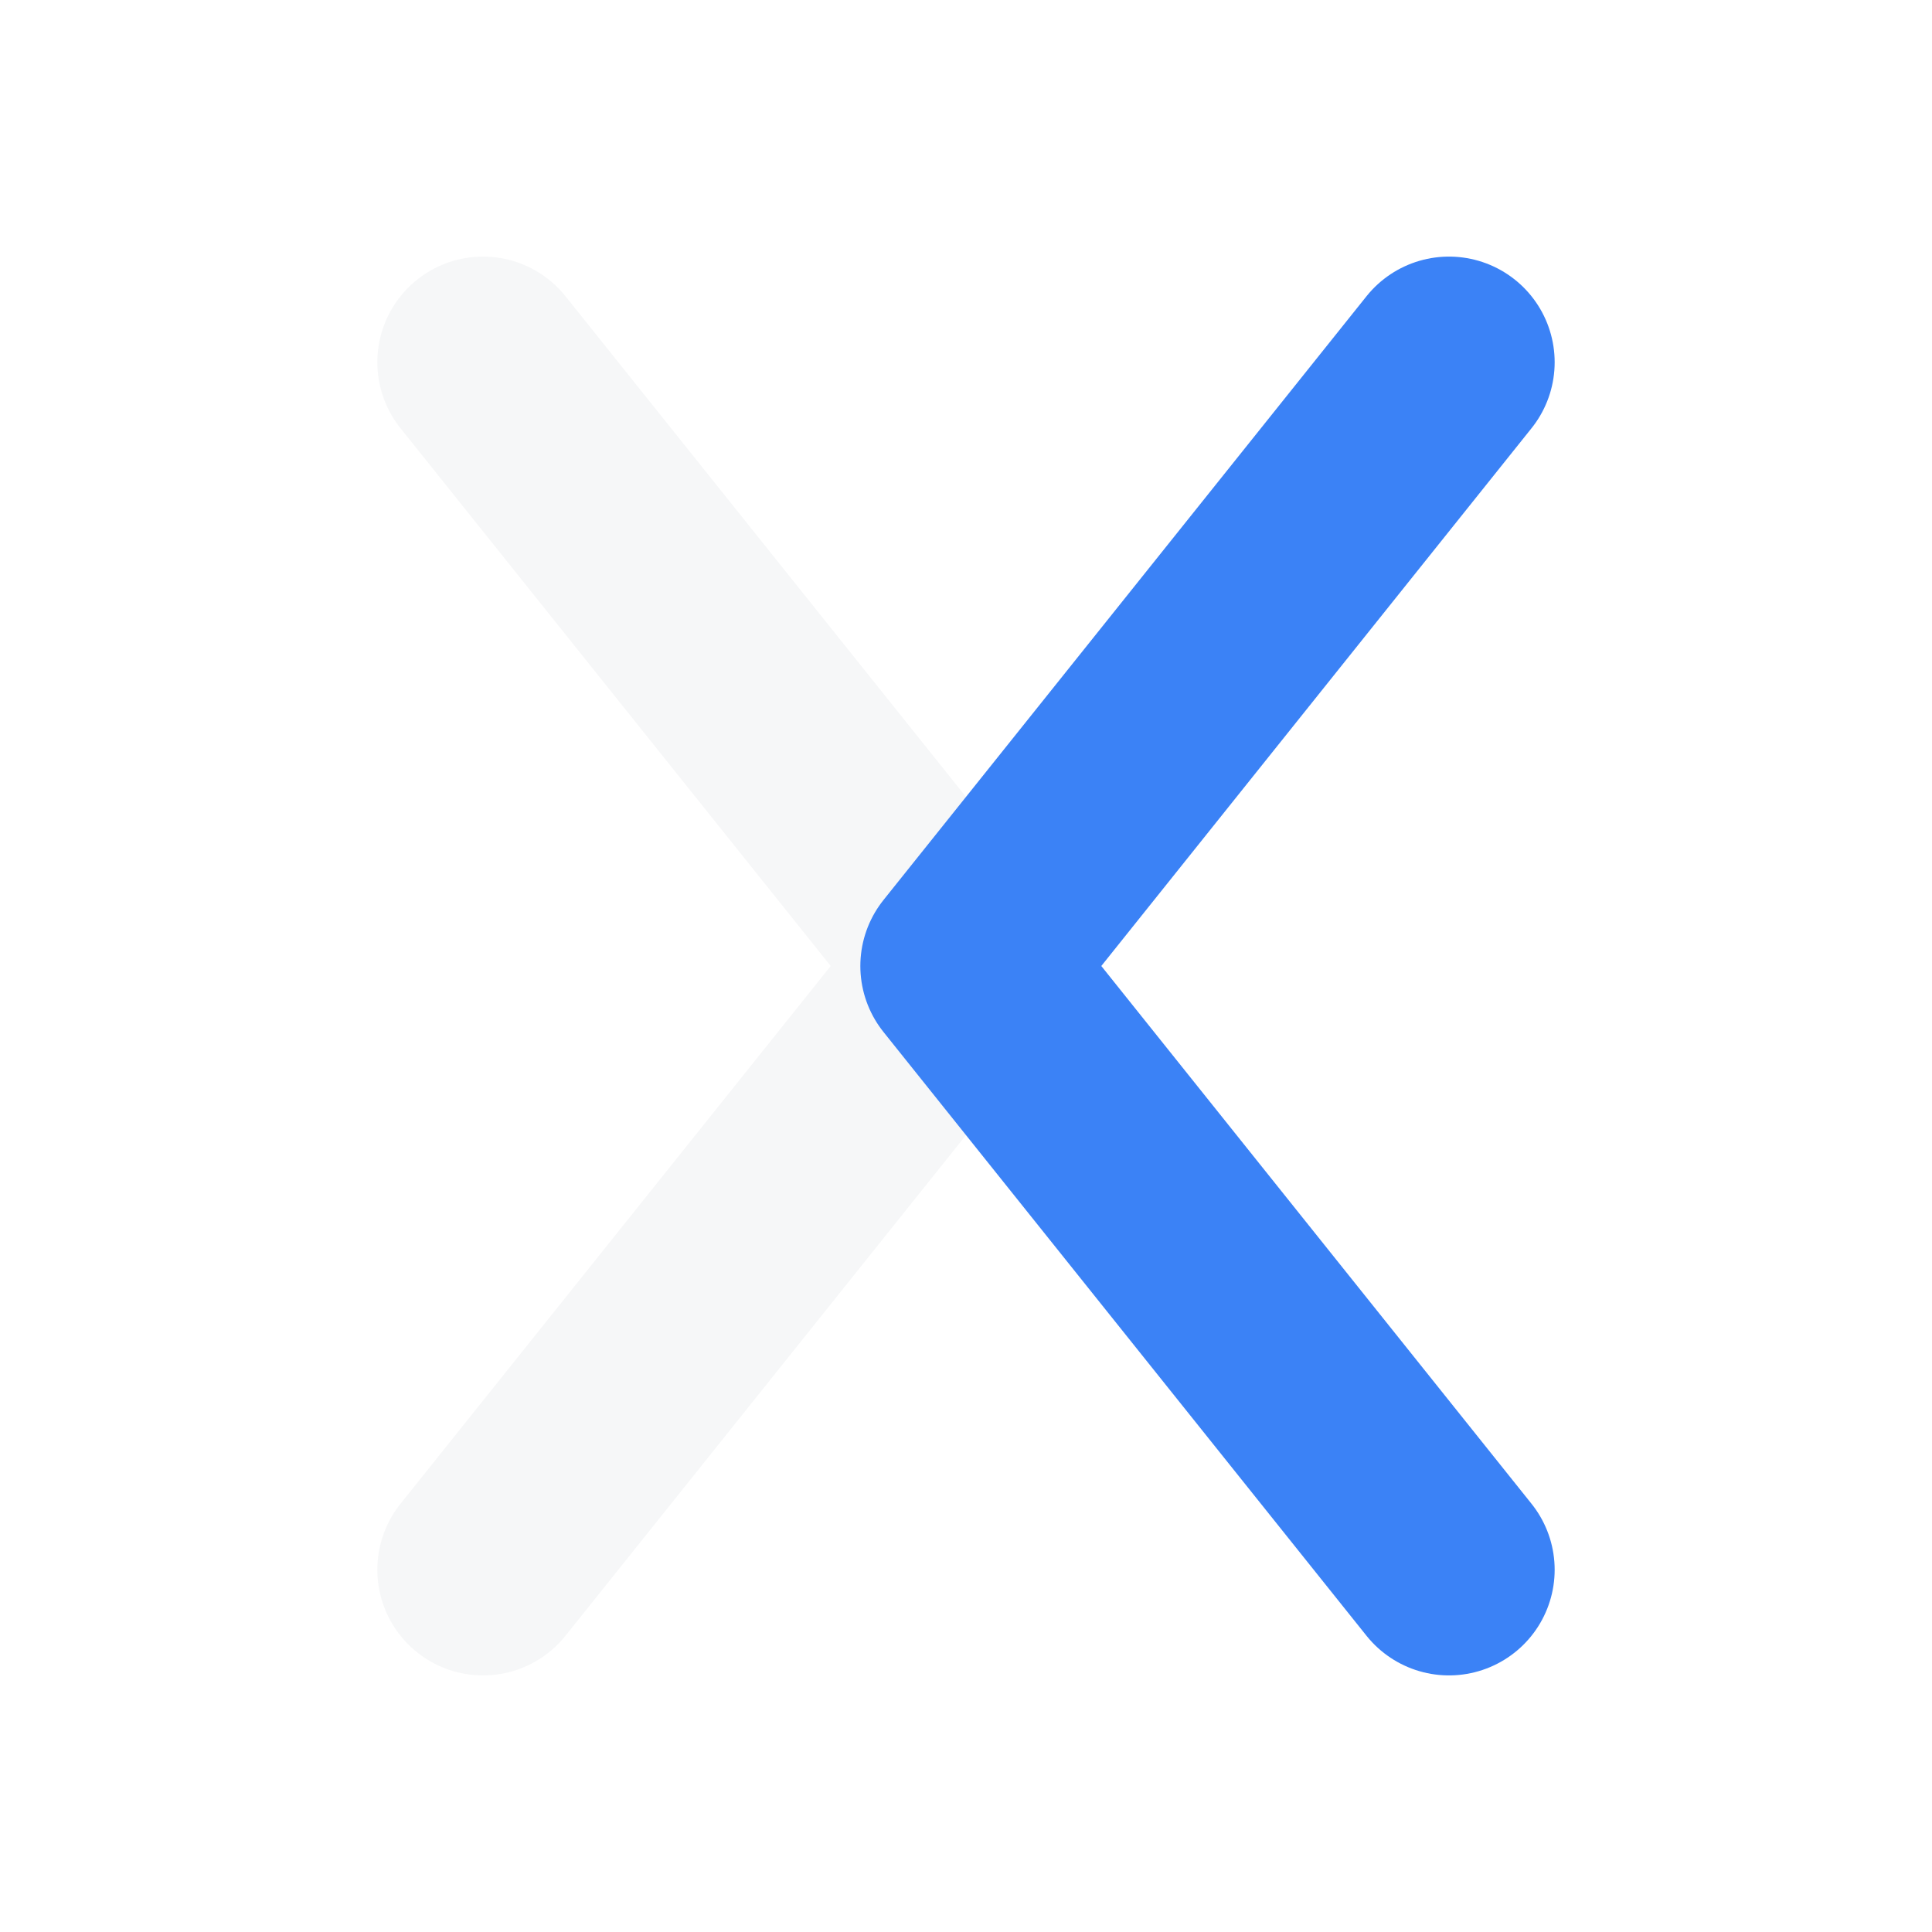
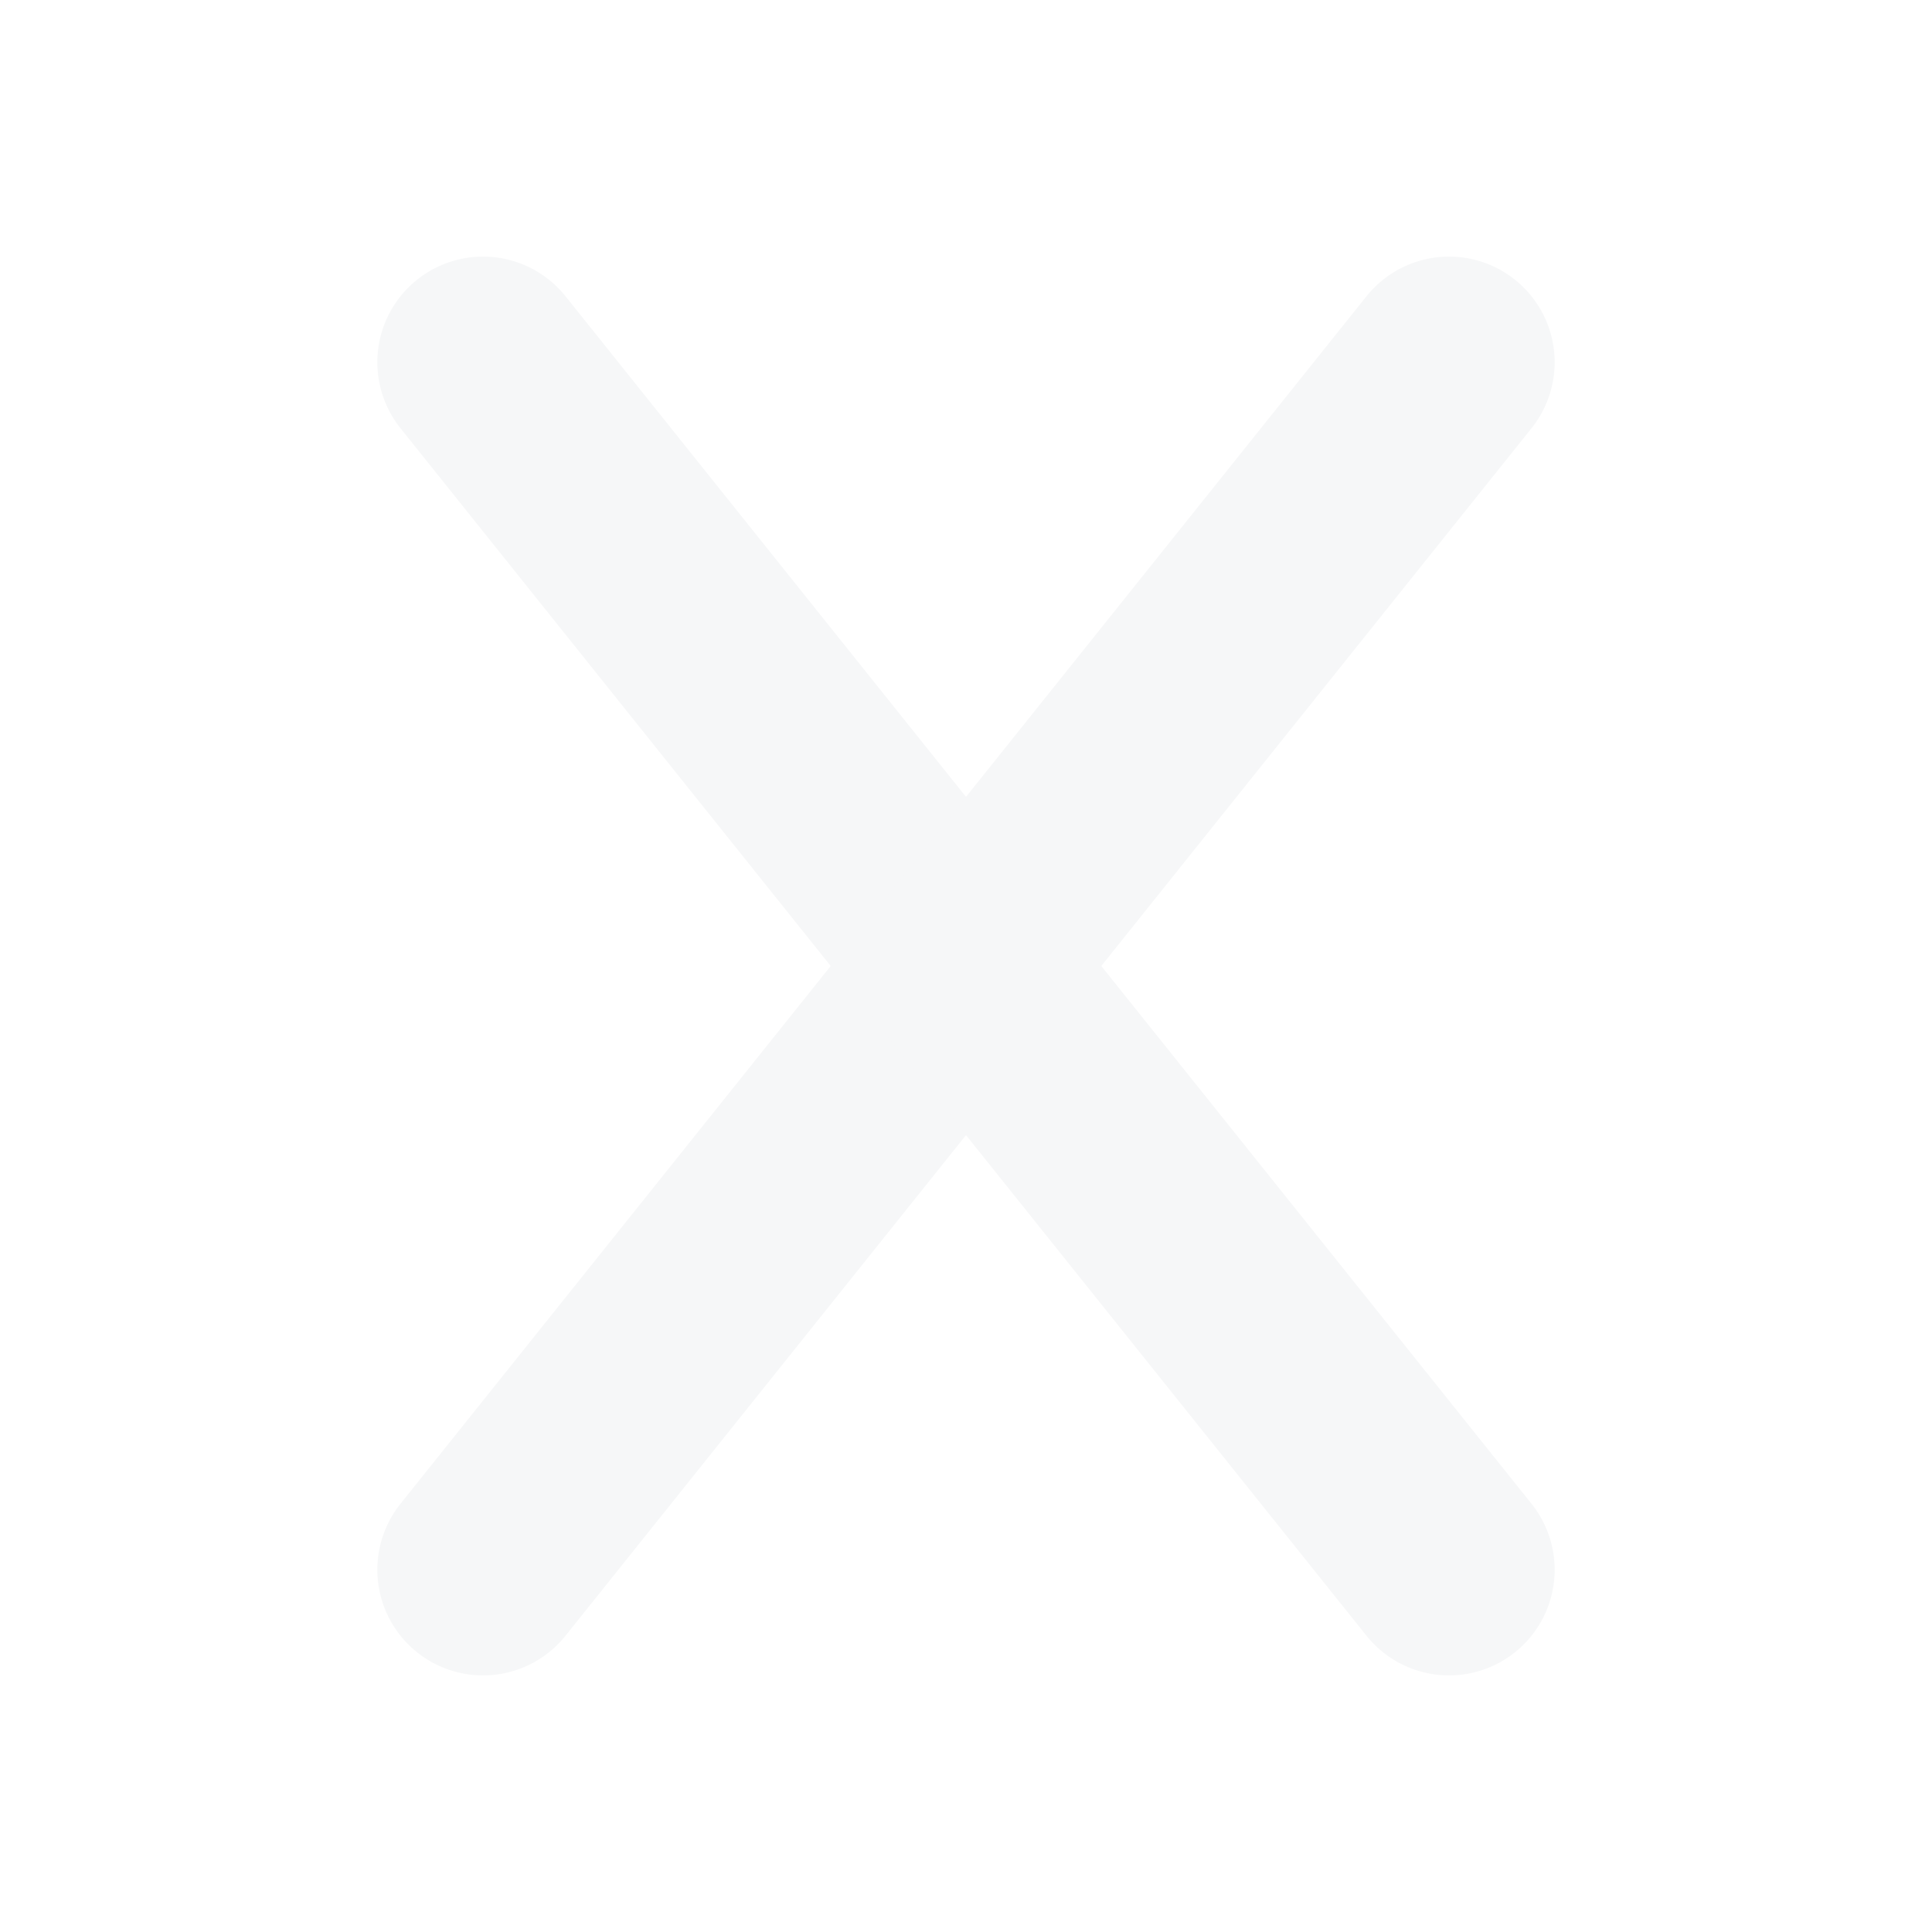
<svg xmlns="http://www.w3.org/2000/svg" width="32" height="32" viewBox="0 0 32 32" fill="none">
  <path d="M8 6L16 16L8 26" stroke="#F6F7F8" stroke-width="3.5" stroke-linecap="round" stroke-linejoin="round" />
-   <path d="M24 6L16 16L24 26" stroke="#3B82F6" stroke-width="3.5" stroke-linecap="round" stroke-linejoin="round" />
+   <path d="M24 6L16 16L24 26" stroke="#F6F7F8" stroke-width="3.5" stroke-linecap="round" stroke-linejoin="round" />
</svg>
